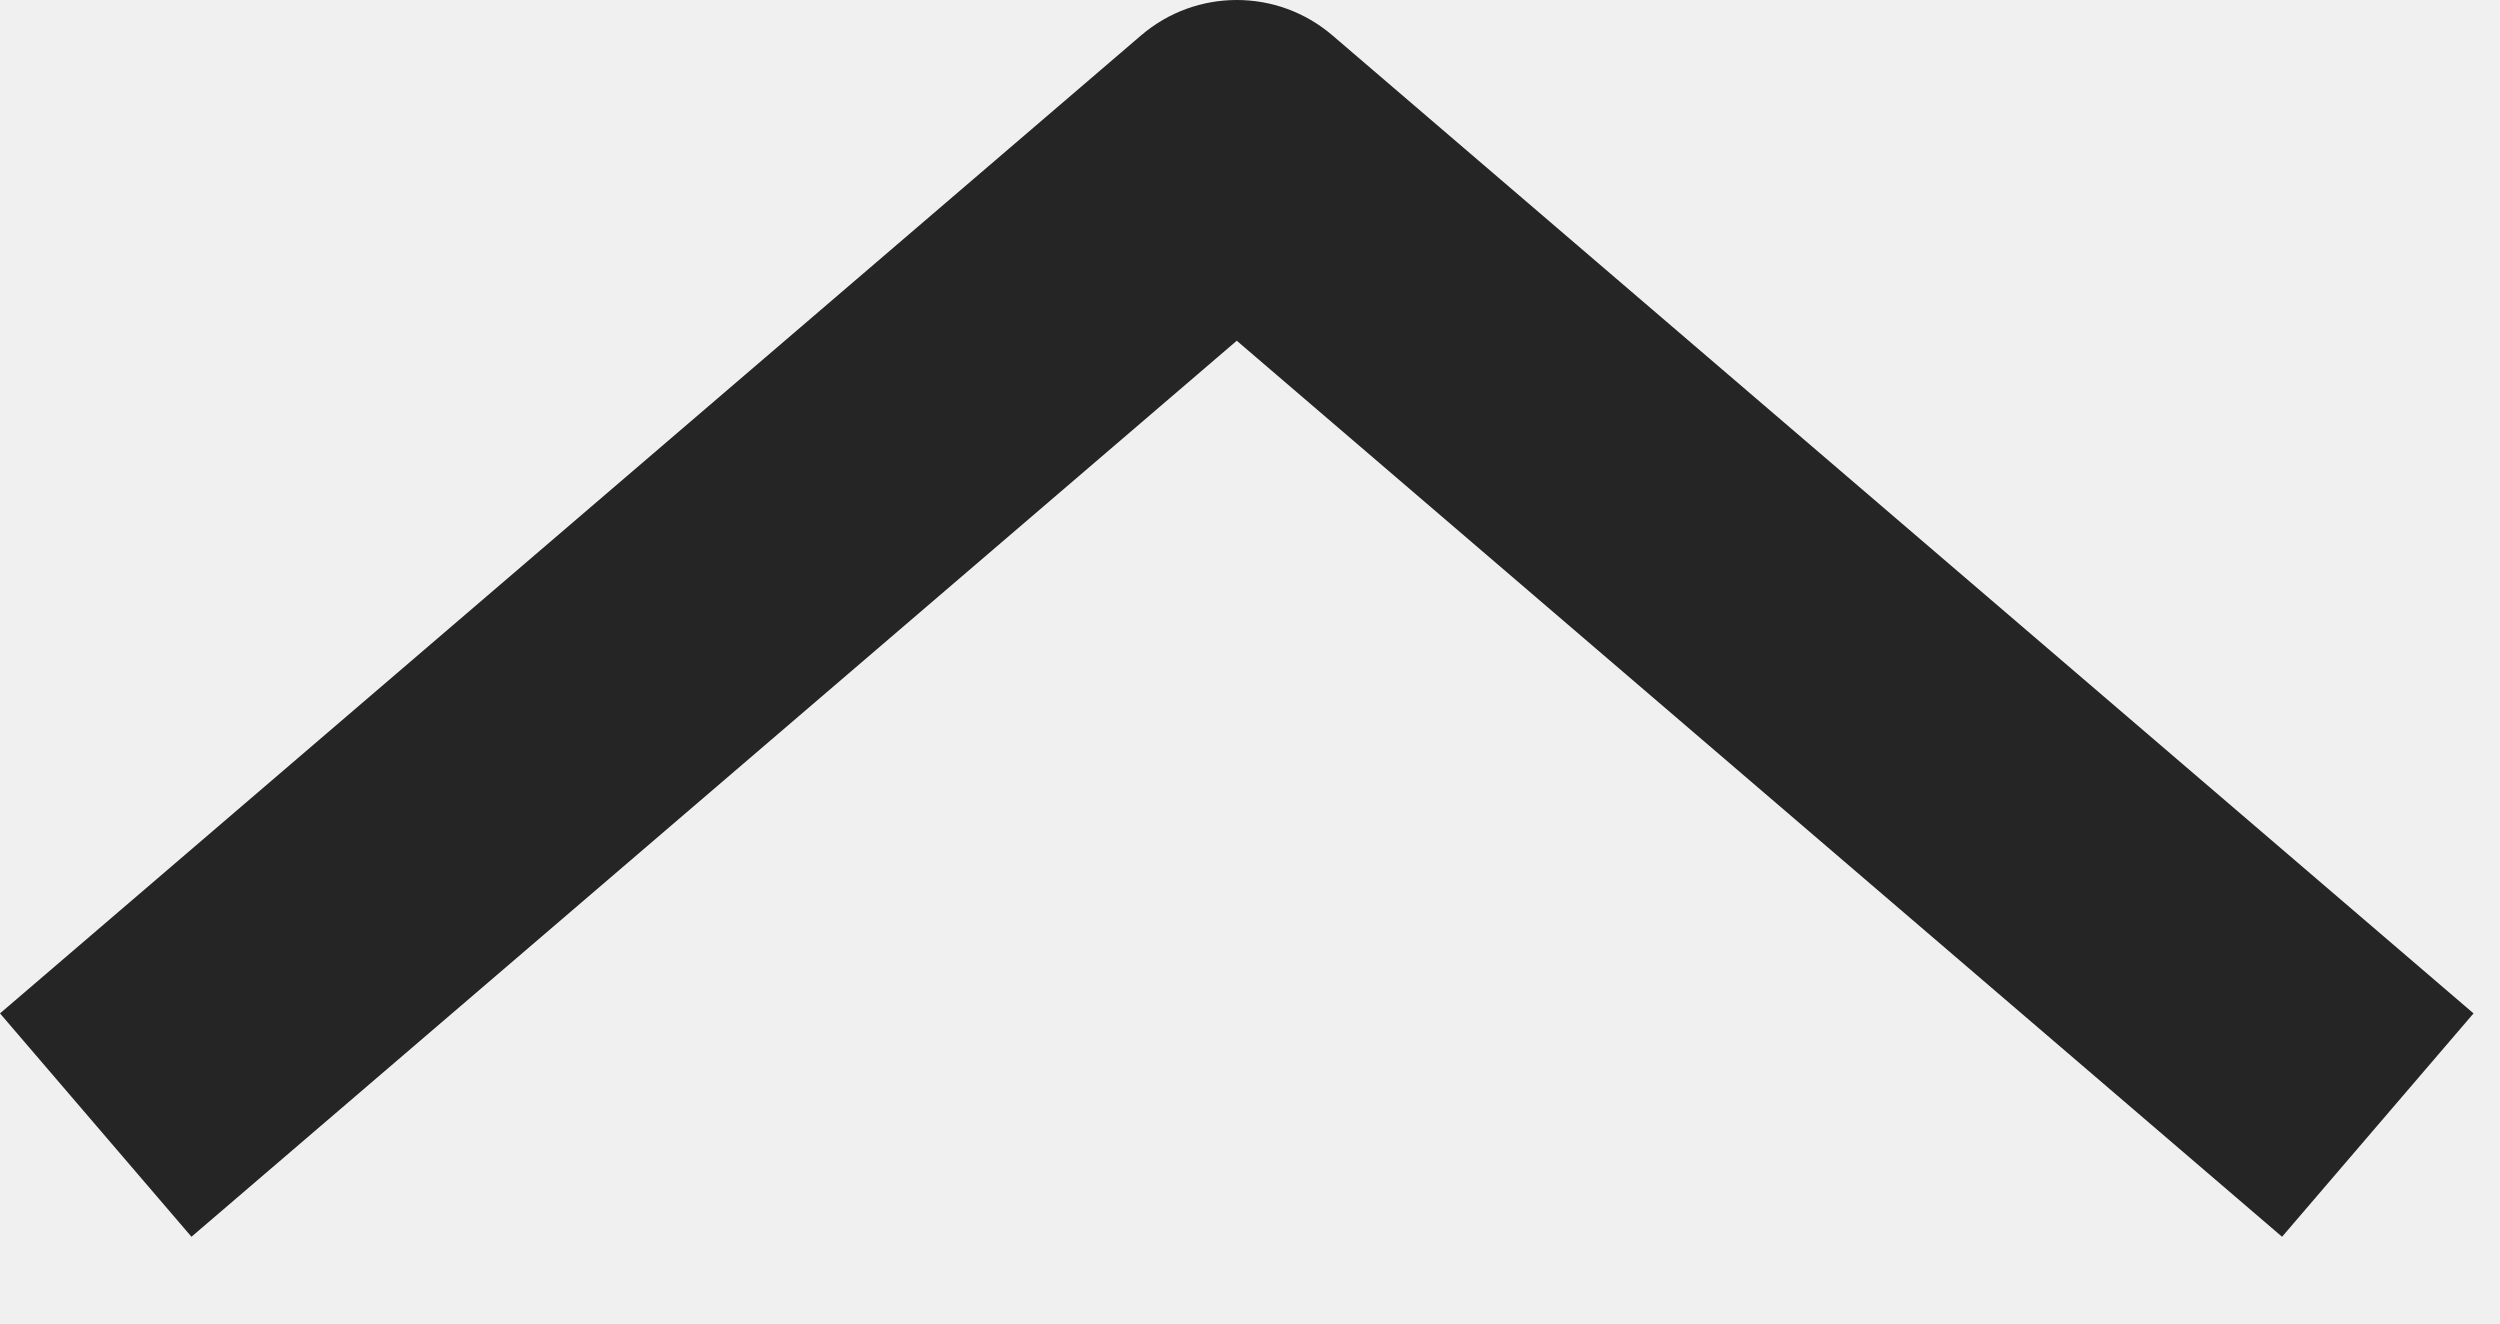
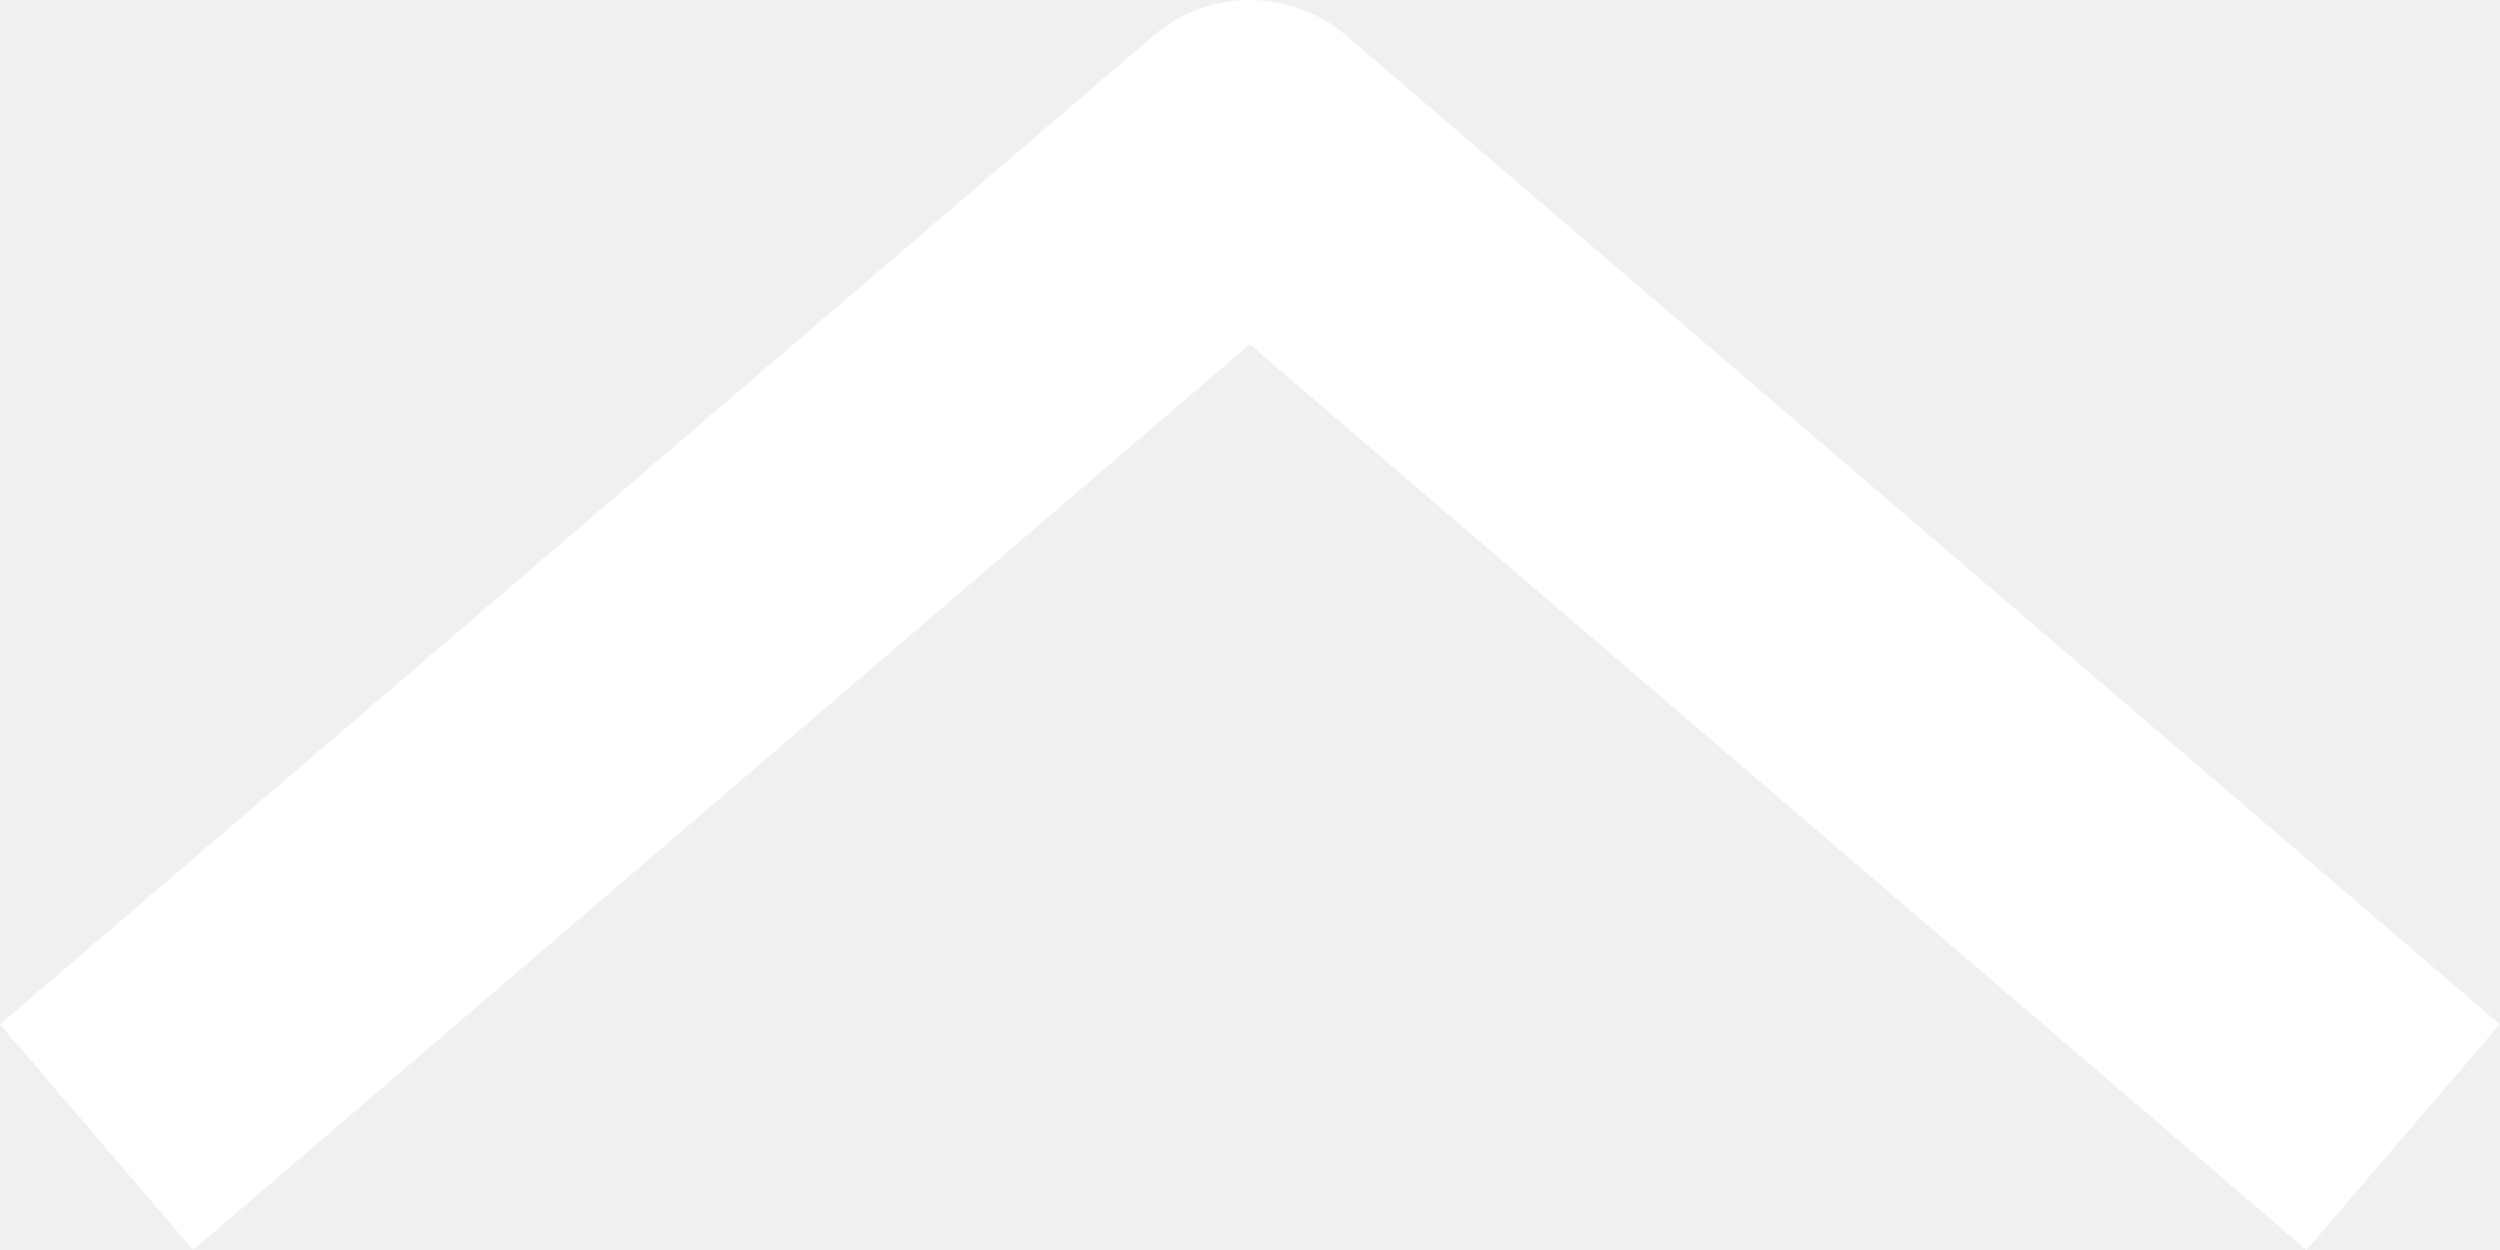
- <svg xmlns="http://www.w3.org/2000/svg" width="17px" height="9px" viewBox="0 0 17 9" version="1.1">
-   <defs />
-   <g id="Home" stroke="none" stroke-width="1" fill="none" fill-rule="evenodd">
-     <g id="Page-Top" transform="translate(-792, -20)" fill-rule="nonzero" fill="#252525">
-       <path d="M800.41,28.41 C800.178,28.41 799.947,28.33 799.759,28.169 L792,21.519 L793.302,20 L800.41,26.093 L807.518,20 L808.82,21.519 L801.061,28.169 C800.873,28.33 800.642,28.41 800.41,28.41 Z" id="Shape" transform="translate(800.41, 24.205) scale(1, -1) translate(-800.41, -24.205) " />
-     </g>
+ <svg xmlns="http://www.w3.org/2000/svg" id="Home" width="16.82" height="8.41" viewBox="0 0 16.82 8.41">
+   <g id="Page-Top" transform="translate(-792 -20)">
+     <path id="Shape" d="M800.41-28.41a1,1,0,0,0-.651.241L792-21.519,793.3-20l7.108-6.093L807.518-20l1.3-1.519-7.759-6.65A1,1,0,0,0,800.41-28.41Z" transform="translate(0 48.41)" fill="#fff" />
  </g>
</svg>
